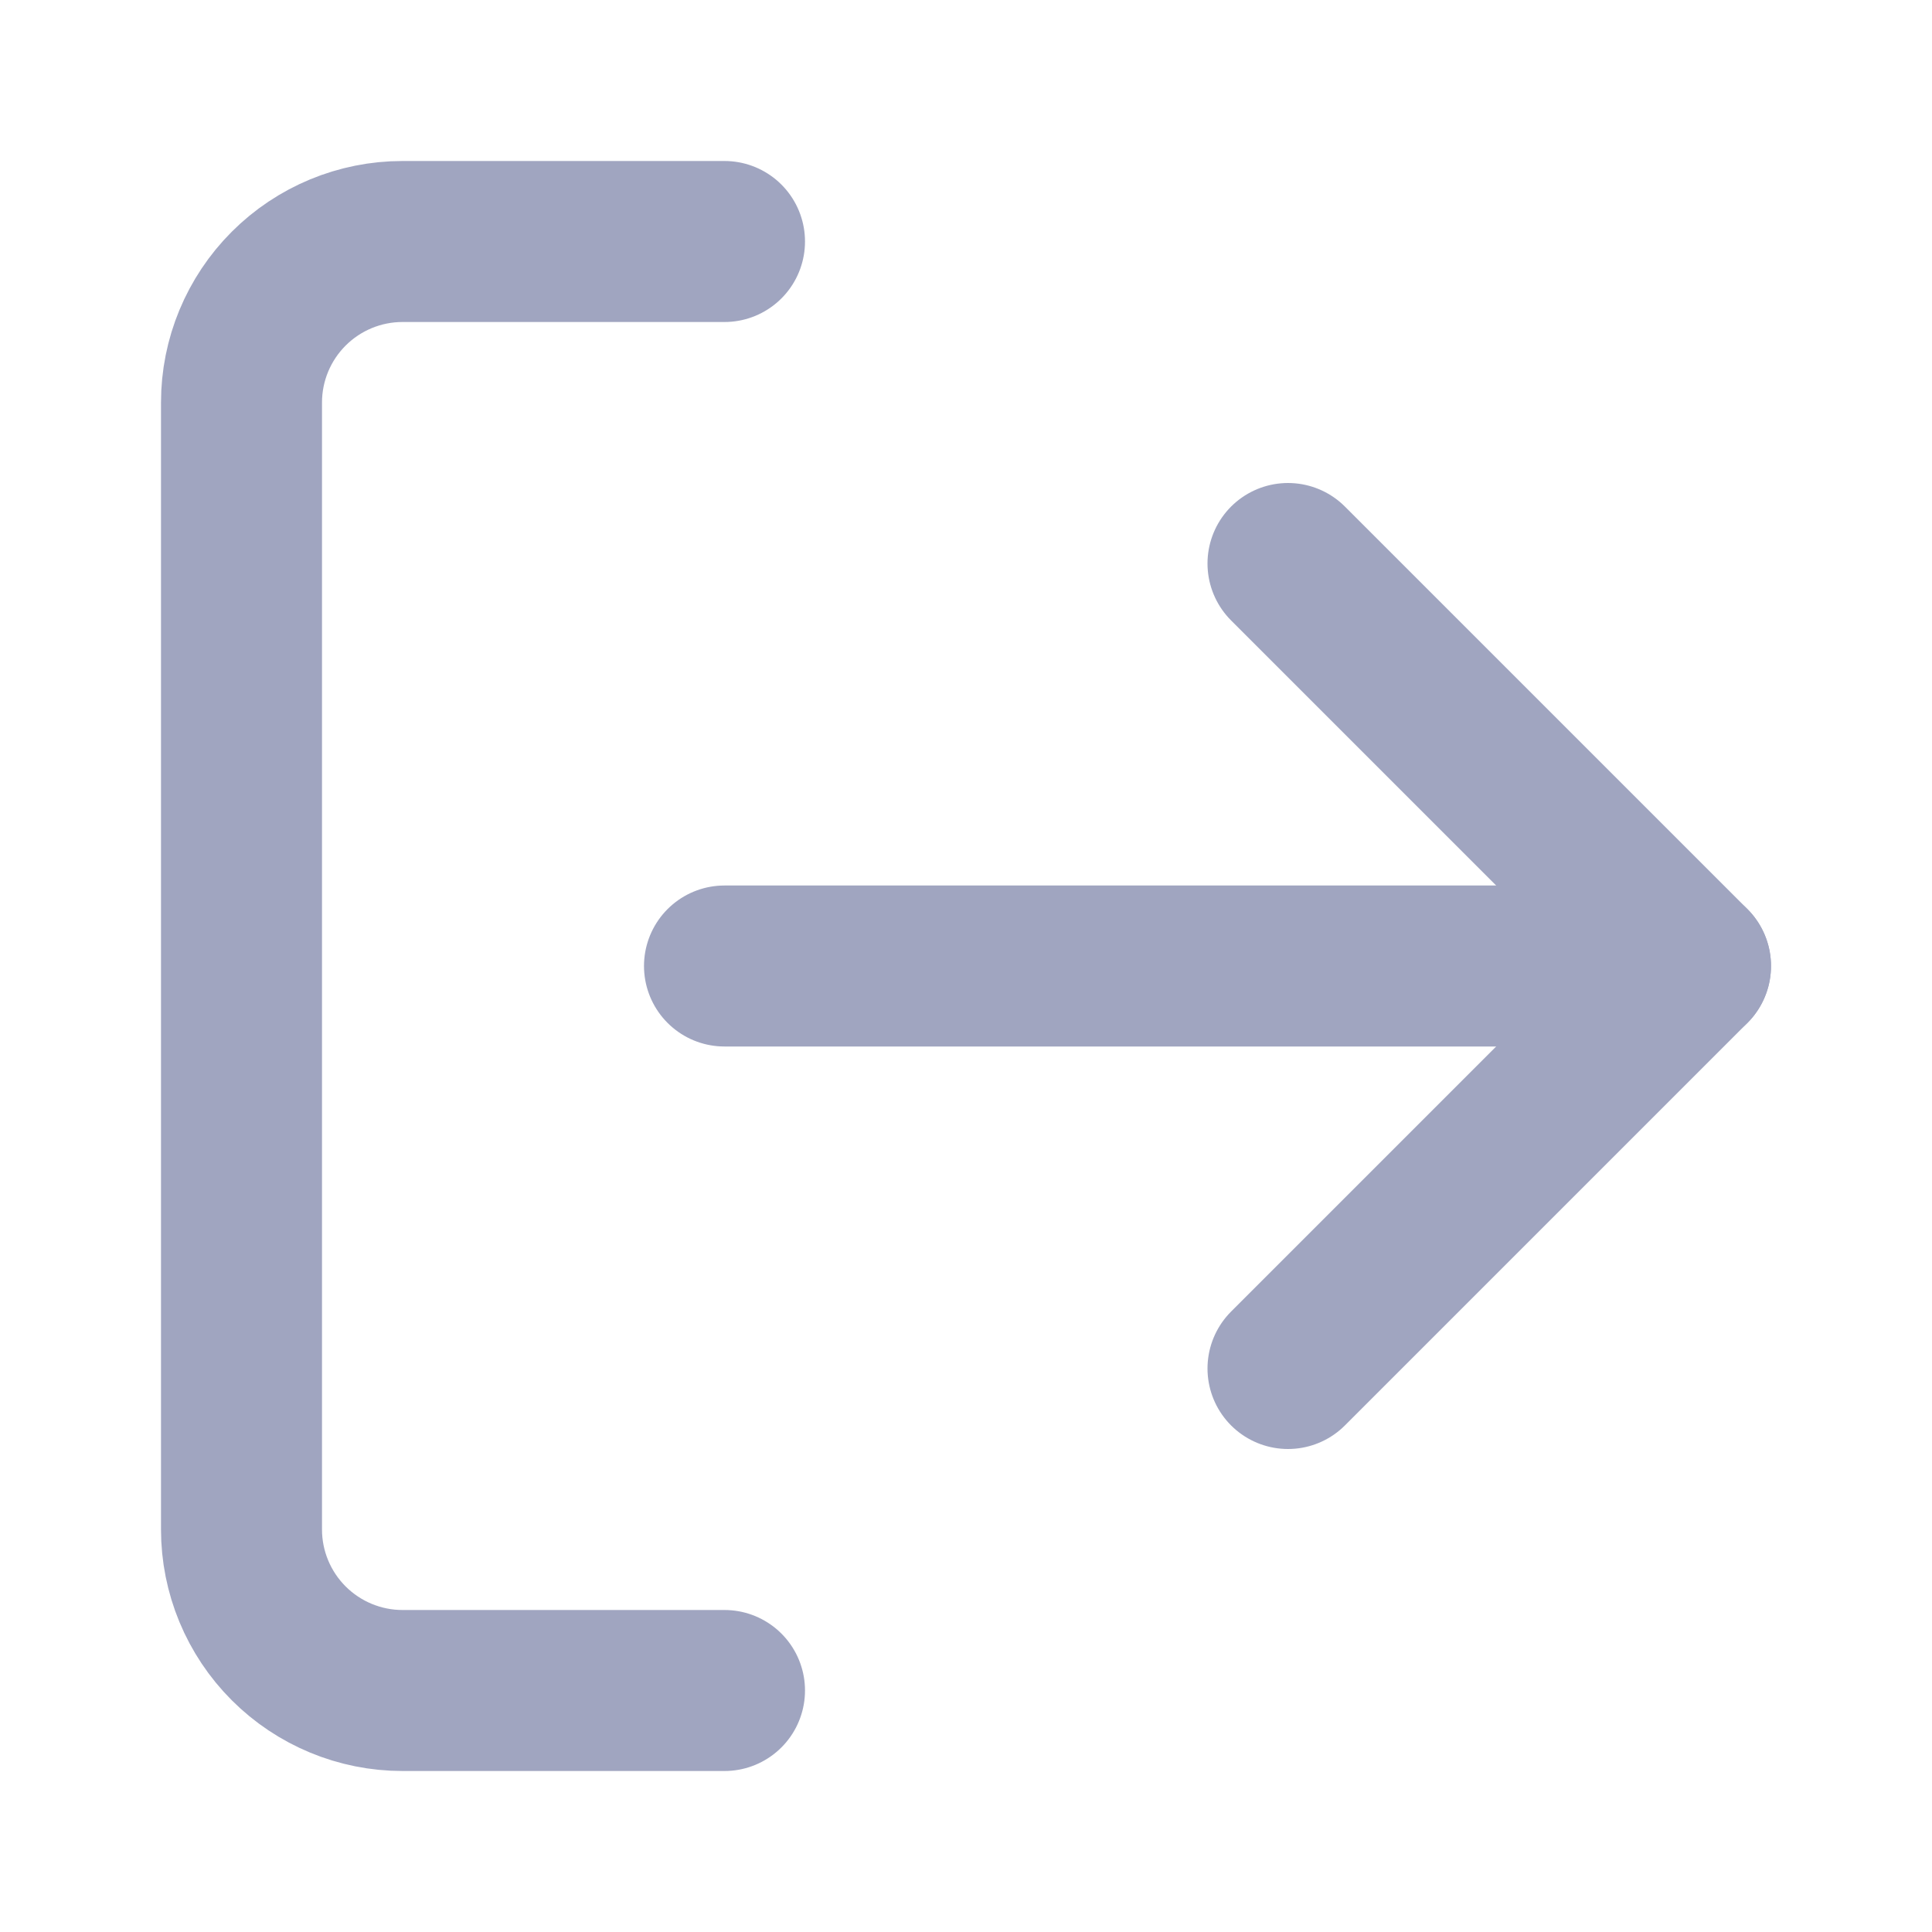
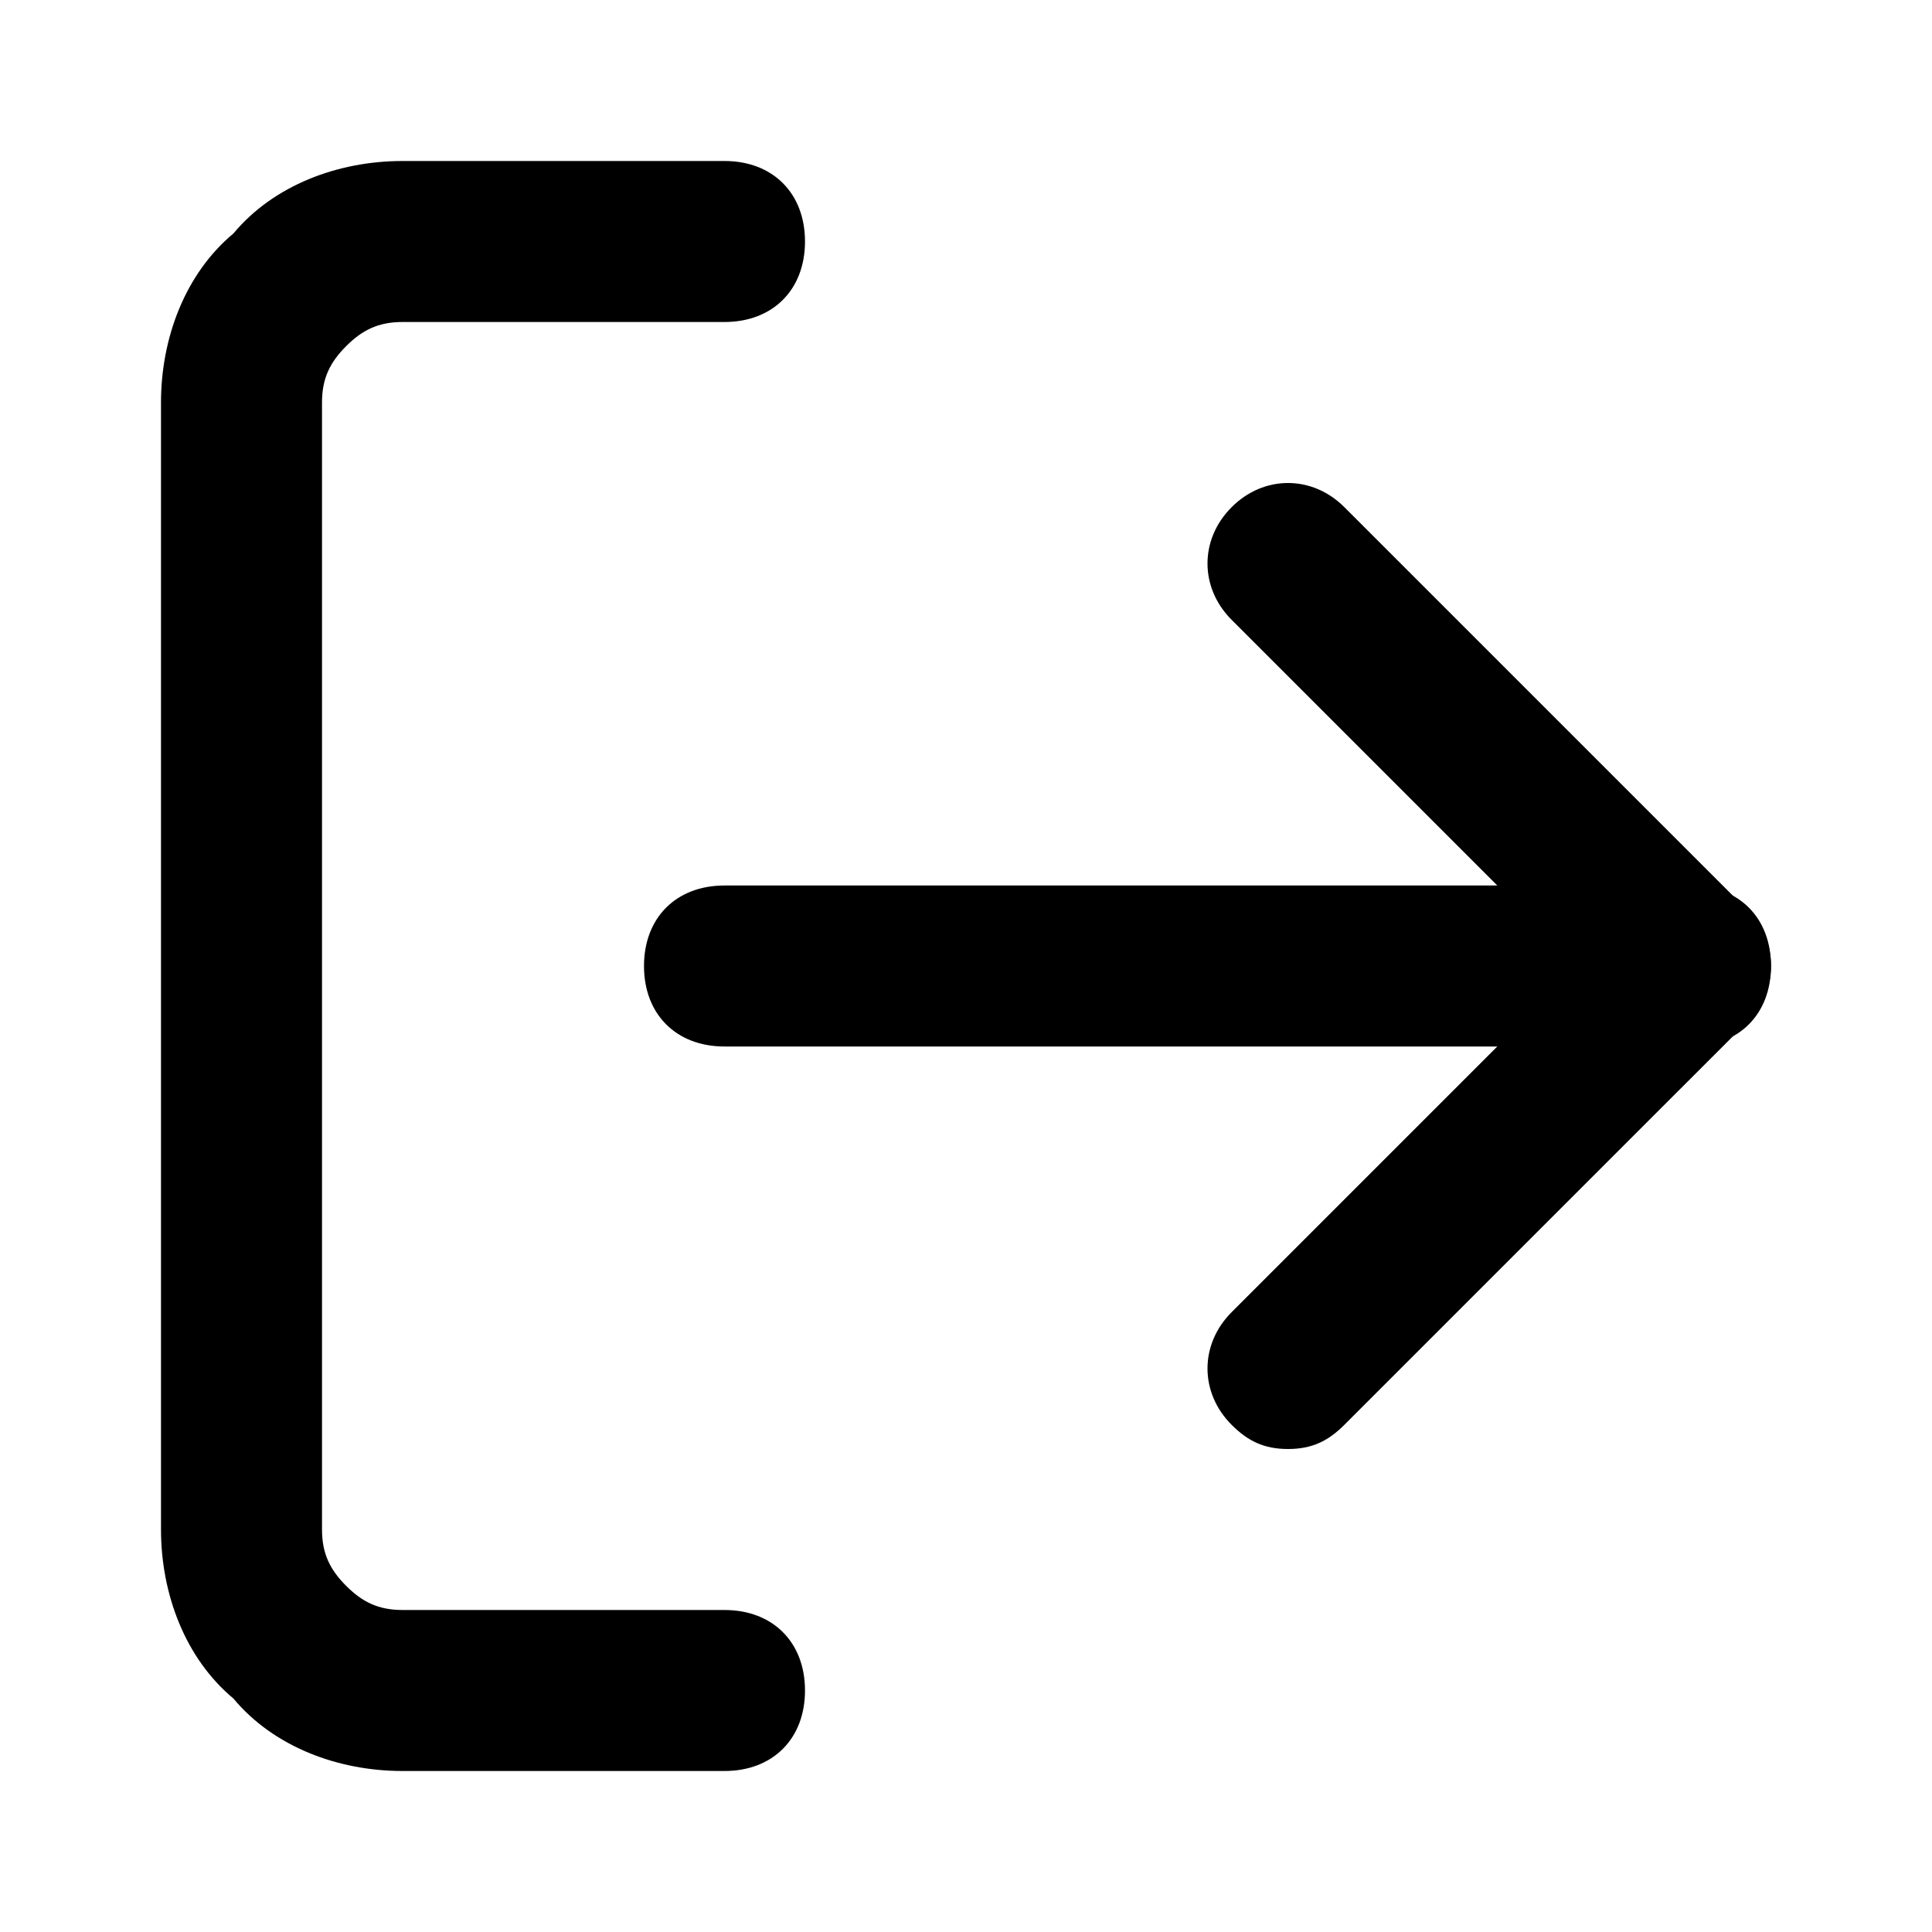
- <svg xmlns="http://www.w3.org/2000/svg" width="24" height="24" viewBox="0 0 24 24" fill="none">
-   <path d="M9 21H5C4.47 21 3.961 20.789 3.586 20.414C3.211 20.039 3 19.53 3 19V5C3 4.47 3.211 3.961 3.586 3.586C3.961 3.211 4.47 3 5 3H9" stroke="#A0A5C0" stroke-width="2" stroke-linecap="round" stroke-linejoin="round" />
-   <path d="M16 17L21 12L16 7" stroke="#A0A5C0" stroke-width="2" stroke-linecap="round" stroke-linejoin="round" />
-   <path d="M21 12H9" stroke="#A0A5C0" stroke-width="2" stroke-linecap="round" stroke-linejoin="round" />
+ <svg xmlns="http://www.w3.org/2000/svg" viewBox="0 0 24 24">
+   <g>
+     <path d="M9,22H5c-0.8,0-1.6-0.3-2.1-0.9C2.3,20.6,2,19.8,2,19V5c0-0.8,0.3-1.6,0.9-2.1C3.4,2.3,4.2,2,5,2h4c0.6,0,1,0.4,1,1S9.6,4,9,4H5C4.7,4,4.5,4.1,4.3,4.3C4.1,4.5,4,4.7,4,5v14c0,0.3,0.1,0.5,0.3,0.7C4.5,19.9,4.7,20,5,20h4c0.6,0,1,0.4,1,1S9.6,22,9,22z" />
+     <path d="M16,18c-0.3,0-0.5-0.1-0.7-0.3c-0.4-0.4-0.4-1,0-1.4l4.3-4.3l-4.3-4.3c-0.4-0.4-0.4-1,0-1.4s1-0.4,1.4,0l5,5c0.4,0.4,0.4,1,0,1.4l-5,5C16.5,17.9,16.3,18,16,18z" />
+     <path d="M21,13H9c-0.6,0-1-0.4-1-1s0.4-1,1-1h12c0.6,0,1,0.4,1,1S21.6,13,21,13z" />
+   </g>
</svg>
